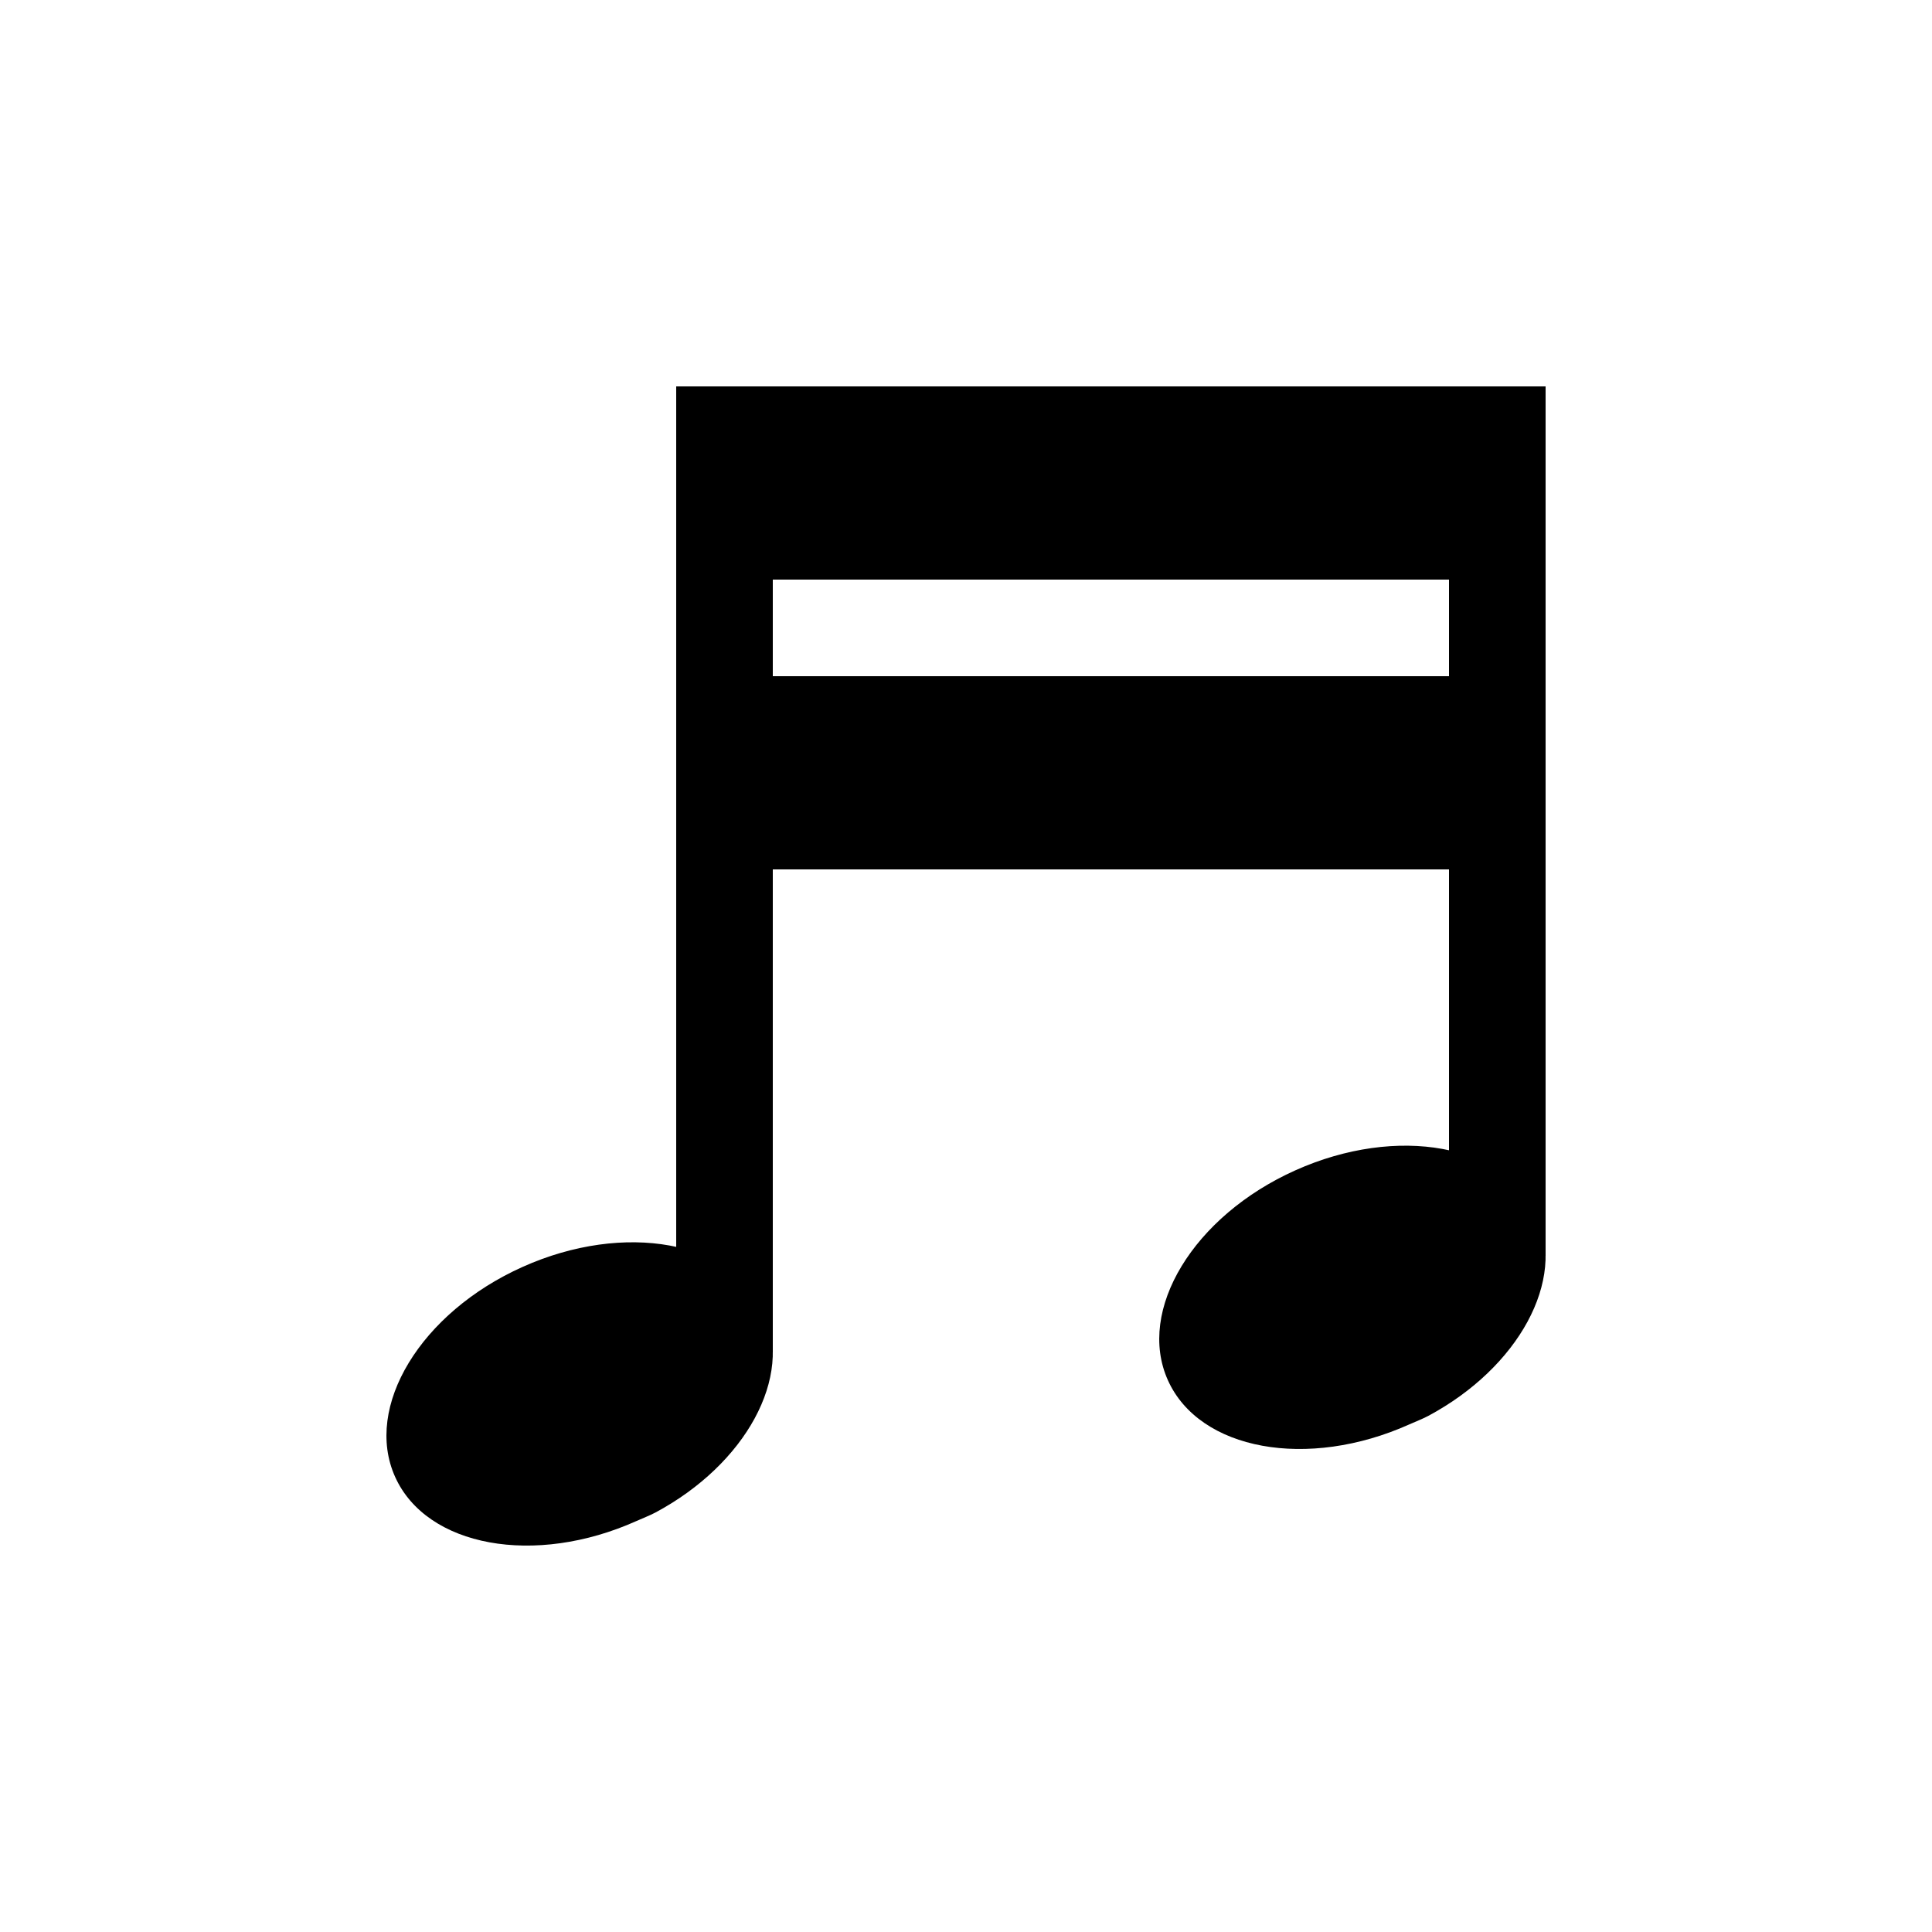
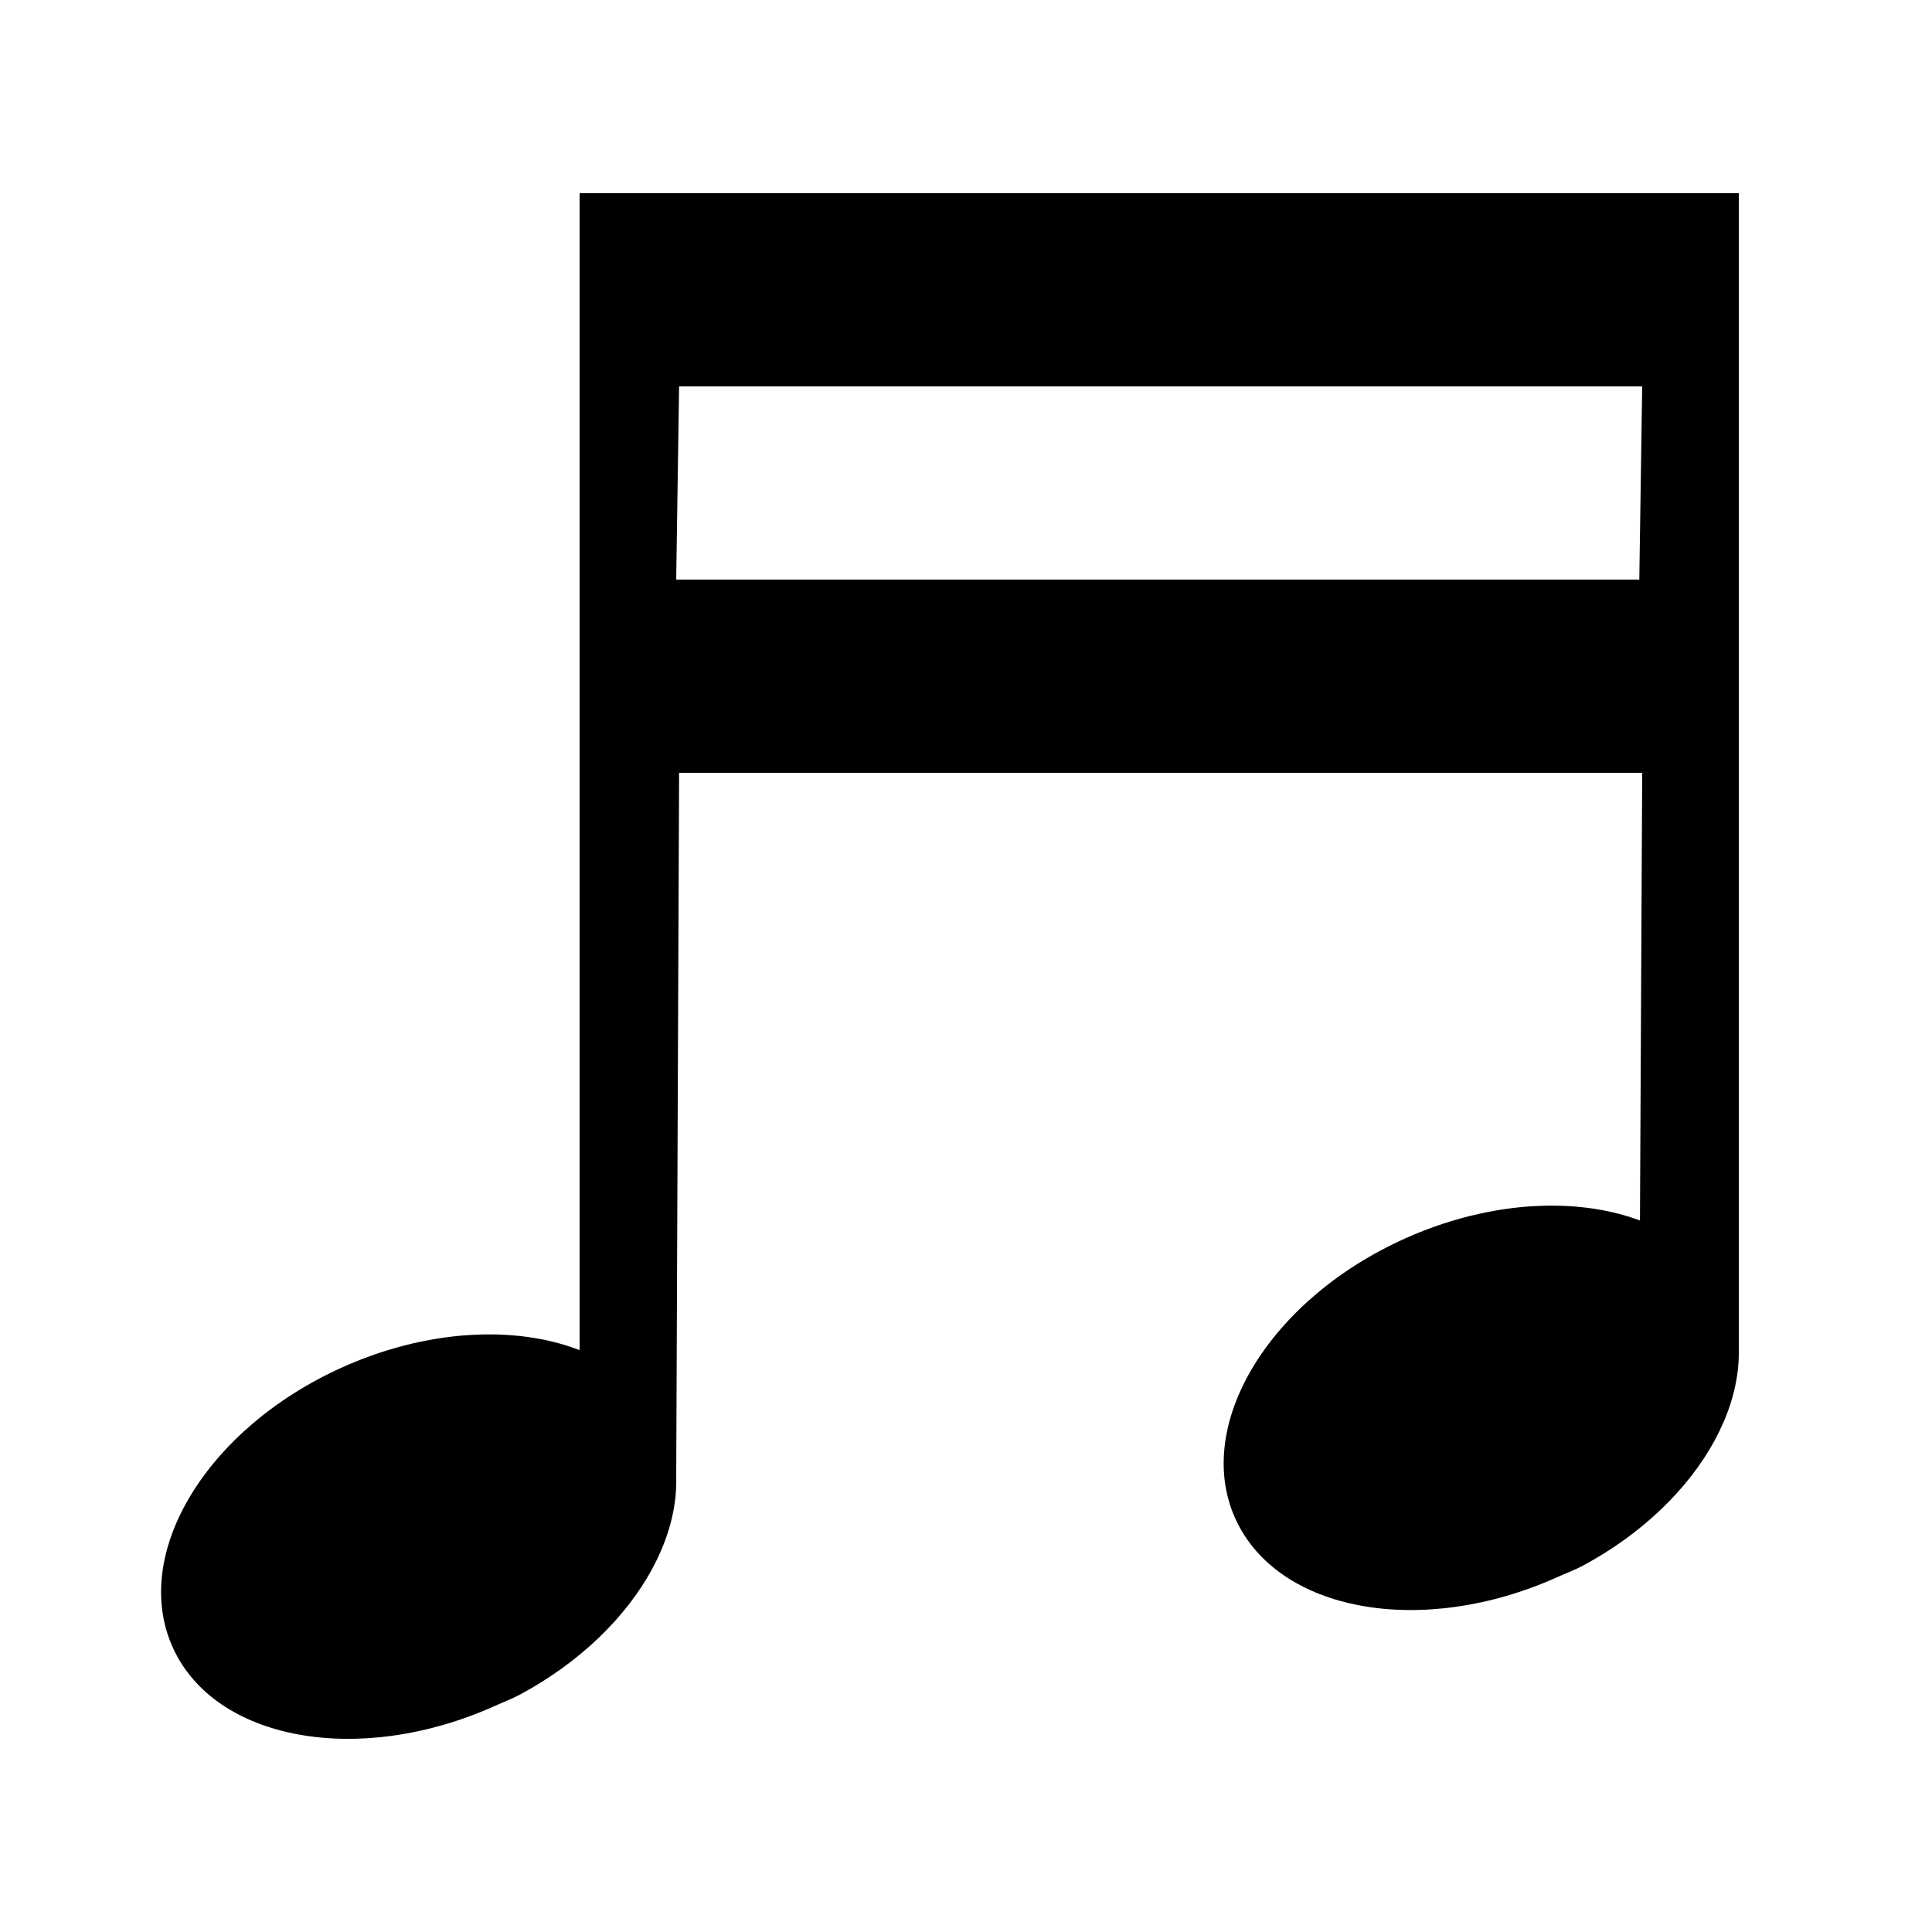
- <svg xmlns="http://www.w3.org/2000/svg" width="20" height="20" viewBox="2 2 20 20">
-   <g id="score">
-     <path d="M16.786 16.657c.933-.5 1.43-1.404 1.124-2.085-.326-.726-1.446-.93-2.5-.457-1.055.473-1.646 1.447-1.32 2.173.326.726 1.446.93 2.5.457.066-.03.134-.055.196-.088z" id="head1" />
-     <path d="M8.786 17.657c.933-.5 1.43-1.404 1.124-2.085-.326-.726-1.446-.93-2.5-.457-1.055.473-1.646 1.447-1.32 2.173.326.726 1.446.93 2.5.457.066-.03.134-.055.196-.088z" id="head2" />
-     <path d="M9 6v10h1v-5h7v4h1V6H9zm1 2h7v1h-7V8z" id="stems" />
-   </g>
+ <svg xmlns="http://www.w3.org/2000/svg" width="20" height="20" viewBox="0 0 20 20">
+   <path id="head1" d="M16.382 16.21c1.244-.667 1.906-1.872 1.498-2.78-.434-.968-1.928-1.24-3.333-.61-1.407.63-2.195 1.93-1.76 2.898.435.968 1.928 1.24 3.333.609.088-.04.179-.073.262-.117z" />
+   <path id="head2" d="M5.381 17.543c1.244-.667 1.907-1.872 1.5-2.78-.436-.968-1.929-1.24-3.334-.61-1.407.631-2.195 1.93-1.76 2.898.434.968 1.928 1.24 3.333.61.088-.04.179-.074.261-.118z" />
+   <path id="stems" d="M6 2v13.334h1L7.03 8H17l-.03 6H18V2zm1.03 2H17l-.03 2H7z" />
</svg>
